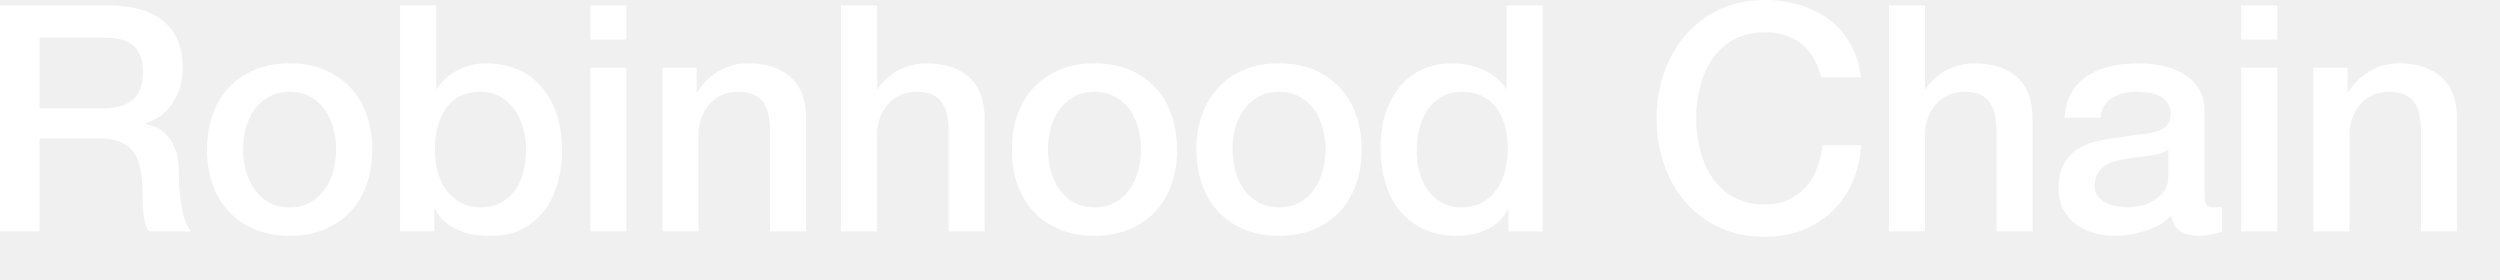
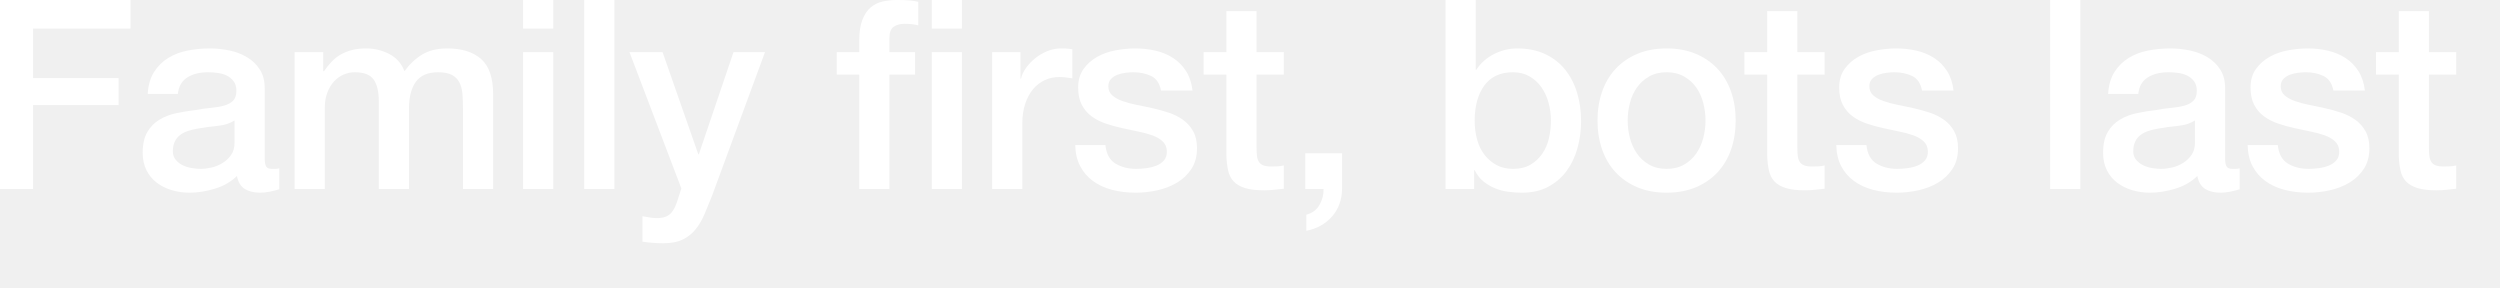
- <svg xmlns="http://www.w3.org/2000/svg" width="232.3" height="26.0" viewBox="0 0 232.3 26.0" role="img" aria-label="Robinhood Chain">
-   <g transform="translate(-2.235,21.500) scale(0.02941,-0.02941)" fill="#ffffff">
-     <path d="M76.0 714H417.0Q535.0 714 594.0 663.0Q653.0 612 653.0 521Q653.0 470 638.0 436.5Q623.0 403 603.0 382.5Q583.0 362 563.5 353.0Q544.0 344 535.0 341V339Q551.0 337 569.5 329.0Q588.0 321 604.0 303.5Q620.0 286 630.5 258.0Q641.0 230 641.0 188Q641.0 125 650.5 73.5Q660.0 22 680.0 0H546.0Q532.0 23 529.5 51.0Q527.0 79 527.0 105Q527.0 154 521.0 189.5Q515.0 225 499.0 248.5Q483.0 272 455.5 283.0Q428.0 294 385.0 294H201.0V0H76.0ZM201.0 389H406.0Q466.0 389 497.0 417.5Q528.0 446 528.0 503Q528.0 537 518.0 558.5Q508.0 580 490.5 592.0Q473.0 604 450.5 608.0Q428.0 612 404.0 612H201.0Z" />
-     <path d="M991.0 -14Q929.0 -14 880.5 6.5Q832.0 27 798.5 63.0Q765.0 99 747.5 149.0Q730.0 199 730.0 259Q730.0 318 747.5 368.0Q765.0 418 798.5 454.0Q832.0 490 880.5 510.5Q929.0 531 991.0 531Q1053.0 531 1101.5 510.5Q1150.0 490 1183.5 454.0Q1217.0 418 1234.5 368.0Q1252.0 318 1252.0 259Q1252.0 199 1234.5 149.0Q1217.0 99 1183.5 63.0Q1150.0 27 1101.5 6.5Q1053.0 -14 991.0 -14ZM991.0 76Q1029.0 76 1057.0 92.0Q1085.0 108 1103.0 134.0Q1121.0 160 1129.5 192.5Q1138.0 225 1138.0 259Q1138.0 292 1129.5 325.0Q1121.0 358 1103.0 383.5Q1085.0 409 1057.0 425.0Q1029.0 441 991.0 441Q953.0 441 925.0 425.0Q897.0 409 879.0 383.5Q861.0 358 852.5 325.0Q844.0 292 844.0 259Q844.0 225 852.5 192.5Q861.0 160 879.0 134.0Q897.0 108 925.0 92.0Q953.0 76 991.0 76Z" />
-     <path d="M1340.0 714H1454.0V450H1456.0Q1468.0 469 1485.0 484.0Q1502.0 499 1522.5 509.5Q1543.0 520 1565.5 525.5Q1588.0 531 1610.0 531Q1671.0 531 1716.5 509.5Q1762.0 488 1792.0 450.5Q1822.0 413 1837.0 363.0Q1852.0 313 1852.0 256Q1852.0 204 1838.5 155.0Q1825.0 106 1797.5 68.5Q1770.0 31 1728.0 8.5Q1686.0 -14 1629.0 -14Q1603.0 -14 1576.5 -10.5Q1550.0 -7 1526.0 3.0Q1502.0 13 1482.5 29.0Q1463.0 45 1450.0 71H1448.0V0H1340.0ZM1738.0 258Q1738.0 293 1729.0 326.0Q1720.0 359 1702.0 384.5Q1684.0 410 1657.0 425.5Q1630.0 441 1595.0 441Q1523.0 441 1486.5 391.0Q1450.0 341 1450.0 258Q1450.0 219 1459.5 185.5Q1469.0 152 1488.0 128.0Q1507.0 104 1533.5 90.0Q1560.0 76 1595.0 76Q1634.0 76 1661.0 92.0Q1688.0 108 1705.5 133.5Q1723.0 159 1730.5 191.5Q1738.0 224 1738.0 258Z" />
-     <path d="M1941.0 714H2055.0V606H1941.0ZM1941.0 517H2055.0V0H1941.0Z" />
-     <path d="M2169.0 517H2277.0V441L2279.0 439Q2305.0 482 2347.0 506.5Q2389.0 531 2440.0 531Q2525.0 531 2574.0 487.0Q2623.0 443 2623.0 355V0H2509.0V325Q2507.0 386 2483.0 413.5Q2459.0 441 2408.0 441Q2379.0 441 2356.0 430.5Q2333.0 420 2317.0 401.5Q2301.0 383 2292.0 358.0Q2283.0 333 2283.0 305V0H2169.0Z" />
-     <path d="M2733.0 714H2847.0V449H2849.0Q2870.0 484 2911.5 507.5Q2953.0 531 3004.0 531Q3089.0 531 3138.0 487.0Q3187.0 443 3187.0 355V0H3073.0V325Q3071.0 386 3047.0 413.5Q3023.0 441 2972.0 441Q2943.0 441 2920.0 430.5Q2897.0 420 2881.0 401.5Q2865.0 383 2856.0 358.0Q2847.0 333 2847.0 305V0H2733.0Z" />
-     <path d="M3534.0 -14Q3472.0 -14 3423.5 6.5Q3375.0 27 3341.5 63.0Q3308.0 99 3290.5 149.0Q3273.0 199 3273.0 259Q3273.0 318 3290.5 368.0Q3308.0 418 3341.5 454.0Q3375.0 490 3423.5 510.5Q3472.0 531 3534.0 531Q3596.0 531 3644.5 510.5Q3693.0 490 3726.5 454.0Q3760.0 418 3777.5 368.0Q3795.0 318 3795.0 259Q3795.0 199 3777.5 149.0Q3760.0 99 3726.5 63.0Q3693.0 27 3644.5 6.5Q3596.0 -14 3534.0 -14ZM3534.0 76Q3572.0 76 3600.0 92.0Q3628.0 108 3646.0 134.0Q3664.0 160 3672.5 192.5Q3681.0 225 3681.0 259Q3681.0 292 3672.5 325.0Q3664.0 358 3646.0 383.5Q3628.0 409 3600.0 425.0Q3572.0 441 3534.0 441Q3496.0 441 3468.0 425.0Q3440.0 409 3422.0 383.5Q3404.0 358 3395.5 325.0Q3387.0 292 3387.0 259Q3387.0 225 3395.5 192.5Q3404.0 160 3422.0 134.0Q3440.0 108 3468.0 92.0Q3496.0 76 3534.0 76Z" />
-     <path d="M4117.0 -14Q4055.0 -14 4006.5 6.5Q3958.0 27 3924.5 63.0Q3891.0 99 3873.5 149.0Q3856.0 199 3856.0 259Q3856.0 318 3873.5 368.0Q3891.0 418 3924.5 454.0Q3958.0 490 4006.5 510.5Q4055.0 531 4117.0 531Q4179.0 531 4227.5 510.5Q4276.0 490 4309.5 454.0Q4343.0 418 4360.5 368.0Q4378.0 318 4378.0 259Q4378.0 199 4360.5 149.0Q4343.0 99 4309.5 63.0Q4276.0 27 4227.5 6.5Q4179.0 -14 4117.0 -14ZM4117.0 76Q4155.0 76 4183.0 92.0Q4211.0 108 4229.0 134.0Q4247.0 160 4255.5 192.5Q4264.0 225 4264.0 259Q4264.0 292 4255.5 325.0Q4247.0 358 4229.0 383.5Q4211.0 409 4183.0 425.0Q4155.0 441 4117.0 441Q4079.0 441 4051.0 425.0Q4023.0 409 4005.0 383.5Q3987.0 358 3978.5 325.0Q3970.0 292 3970.0 259Q3970.0 225 3978.5 192.5Q3987.0 160 4005.0 134.0Q4023.0 108 4051.0 92.0Q4079.0 76 4117.0 76Z" />
-     <path d="M4950.0 0H4842.0V70H4840.0Q4817.0 25 4773.0 5.5Q4729.0 -14 4680.0 -14Q4619.0 -14 4573.5 7.5Q4528.0 29 4498.0 66.0Q4468.0 103 4453.0 153.5Q4438.0 204 4438.0 262Q4438.0 332 4457.0 383.0Q4476.0 434 4507.5 467.0Q4539.0 500 4579.5 515.5Q4620.0 531 4662.0 531Q4686.0 531 4711.0 526.5Q4736.0 522 4759.0 512.0Q4782.0 502 4801.5 486.5Q4821.0 471 4834.0 450H4836.0V714H4950.0ZM4552.0 253Q4552.0 220 4560.5 188.0Q4569.0 156 4586.5 131.0Q4604.0 106 4631.0 91.0Q4658.0 76 4695.0 76Q4733.0 76 4760.5 92.0Q4788.0 108 4805.5 134.0Q4823.0 160 4831.5 192.5Q4840.0 225 4840.0 259Q4840.0 345 4801.5 393.0Q4763.0 441 4697.0 441Q4657.0 441 4629.5 424.5Q4602.0 408 4584.5 381.5Q4567.0 355 4559.5 321.5Q4552.0 288 4552.0 253Z" />
-     <path d="M5830.0 487Q5822.0 518 5808.0 544.0Q5794.0 570 5772.0 589.0Q5750.0 608 5720.5 618.5Q5691.0 629 5652.0 629Q5595.0 629 5553.5 606.0Q5512.0 583 5486.0 544.5Q5460.0 506 5447.5 457.0Q5435.0 408 5435.0 357Q5435.0 306 5447.5 257.0Q5460.0 208 5486.0 169.5Q5512.0 131 5553.5 108.0Q5595.0 85 5652.0 85Q5694.0 85 5726.0 99.5Q5758.0 114 5781.0 139.5Q5804.0 165 5817.0 199.0Q5830.0 233 5834.0 272H5956.0Q5952.0 208 5928.5 155.0Q5905.0 102 5865.0 63.5Q5825.0 25 5771.0 4.0Q5717.0 -17 5652.0 -17Q5572.0 -17 5508.5 12.5Q5445.0 42 5401.0 93.0Q5357.0 144 5333.5 212.0Q5310.0 280 5310.0 357Q5310.0 433 5333.5 501.0Q5357.0 569 5401.0 620.0Q5445.0 671 5508.5 701.0Q5572.0 731 5652.0 731Q5712.0 731 5765.0 714.5Q5818.0 698 5858.5 666.5Q5899.0 635 5924.0 590.0Q5949.0 545 5955.0 487Z" />
-     <path d="M6044.0 714H6158.0V449H6160.0Q6181.0 484 6222.5 507.5Q6264.0 531 6315.0 531Q6400.0 531 6449.0 487.0Q6498.0 443 6498.0 355V0H6384.0V325Q6382.0 386 6358.0 413.5Q6334.0 441 6283.0 441Q6254.0 441 6231.0 430.5Q6208.0 420 6192.0 401.5Q6176.0 383 6167.0 358.0Q6158.0 333 6158.0 305V0H6044.0Z" />
-     <path d="M7041.0 115Q7041.0 94 7046.5 85.0Q7052.0 76 7068.0 76Q7073.0 76 7080.0 76Q7087.0 76 7096.0 78V-1Q7090.0 -3 7080.5 -5.5Q7071.0 -8 7061.0 -10.0Q7051.0 -12 7041.0 -13.0Q7031.0 -14 7024.0 -14Q6989.0 -14 6966.0 0.0Q6943.0 14 6936.0 49Q6902.0 16 6852.5 1.0Q6803.0 -14 6757.0 -14Q6722.0 -14 6690.0 -4.5Q6658.0 5 6633.5 23.5Q6609.0 42 6594.5 70.5Q6580.0 99 6580.0 137Q6580.0 185 6597.5 215.0Q6615.0 245 6643.5 262.0Q6672.0 279 6707.5 286.5Q6743.0 294 6779.0 298Q6810.0 304 6838.0 306.5Q6866.0 309 6887.5 315.0Q6909.0 321 6921.5 333.5Q6934.0 346 6934.0 371Q6934.0 393 6923.5 407.0Q6913.0 421 6897.5 428.5Q6882.0 436 6863.0 438.5Q6844.0 441 6827.0 441Q6779.0 441 6748.0 421.0Q6717.0 401 6713.0 359H6599.0Q6602.0 409 6623.0 442.0Q6644.0 475 6676.5 495.0Q6709.0 515 6750.0 523.0Q6791.0 531 6834.0 531Q6872.0 531 6909.0 523.0Q6946.0 515 6975.5 497.0Q7005.0 479 7023.0 450.5Q7041.0 422 7041.0 381ZM6927.0 259Q6901.0 242 6863.0 238.5Q6825.0 235 6787.0 228Q6769.0 225 6752.0 219.5Q6735.0 214 6722.0 204.5Q6709.0 195 6701.5 179.5Q6694.0 164 6694.0 142Q6694.0 123 6705.0 110.0Q6716.0 97 6731.5 89.5Q6747.0 82 6765.5 79.0Q6784.0 76 6799.0 76Q6818.0 76 6840.0 81.0Q6862.0 86 6881.5 98.0Q6901.0 110 6914.0 128.5Q6927.0 147 6927.0 174Z" />
-     <path d="M7157.0 714H7271.0V606H7157.0ZM7157.0 517H7271.0V0H7157.0Z" />
-     <path d="M7385.0 517H7493.0V441L7495.0 439Q7521.0 482 7563.0 506.5Q7605.0 531 7656.0 531Q7741.0 531 7790.0 487.0Q7839.0 443 7839.0 355V0H7725.0V325Q7723.0 386 7699.0 413.5Q7675.0 441 7624.0 441Q7595.0 441 7572.0 430.5Q7549.0 420 7533.0 401.5Q7517.0 383 7508.0 358.0Q7499.0 333 7499.0 305V0H7385.0Z" />
+ <svg xmlns="http://www.w3.org/2000/svg" width="226.1" height="26.0" viewBox="0 0 226.1 26.0" role="img" aria-label="Family first, bots last">
+   <g transform="translate(-1.819,17.092) scale(0.02394,-0.02394)" fill="#ffffff">
+     <path d="M76.0 714H569.0V606H201.0V419H524.0V317H201.0V0H76.0Z" />
+     <path d="M1076.0 115Q1076.0 94 1081.5 85.0Q1087.0 76 1103.0 76Q1108.0 76 1115.0 76Q1122.0 76 1131.0 78V-1Q1125.0 -3 1115.5 -5.5Q1106.0 -8 1096.0 -10.0Q1086.0 -12 1076.0 -13.0Q1066.0 -14 1059.0 -14Q1024.0 -14 1001.0 0.0Q978.0 14 971.0 49Q937.0 16 887.5 1.0Q838.0 -14 792.0 -14Q757.0 -14 725.0 -4.5Q693.0 5 668.5 23.5Q644.0 42 629.5 70.5Q615.0 99 615.0 137Q615.0 185 632.5 215.0Q650.0 245 678.5 262.0Q707.0 279 742.5 286.5Q778.0 294 814.0 298Q845.0 304 873.0 306.5Q901.0 309 922.5 315.0Q944.0 321 956.5 333.5Q969.0 346 969.0 371Q969.0 393 958.5 407.0Q948.0 421 932.5 428.5Q917.0 436 898.0 438.5Q879.0 441 862.0 441Q814.0 441 783.0 421.0Q752.0 401 748.0 359H634.0Q637.0 409 658.0 442.0Q679.0 475 711.5 495.0Q744.0 515 785.0 523.0Q826.0 531 869.0 531Q907.0 531 944.0 523.0Q981.0 515 1010.5 497.0Q1040.0 479 1058.0 450.5Q1076.0 422 1076.0 381ZM962.0 259Q936.0 242 898.0 238.5Q860.0 235 822.0 228Q804.0 225 787.0 219.5Q770.0 214 757.0 204.5Q744.0 195 736.5 179.5Q729.0 164 729.0 142Q729.0 123 740.0 110.0Q751.0 97 766.5 89.5Q782.0 82 800.5 79.0Q819.0 76 834.0 76Q853.0 76 875.0 81.0Q897.0 86 916.5 98.0Q936.0 110 949.0 128.5Q962.0 147 962.0 174Z" />
+     <path d="M1189.0 517H1297.0V445H1300.0Q1313.0 464 1328.0 480.0Q1343.0 496 1361.5 507.0Q1380.0 518 1404.0 524.5Q1428.0 531 1459.0 531Q1506.0 531 1546.5 510.0Q1587.0 489 1604.0 445Q1633.0 485 1671.0 508.0Q1709.0 531 1766.0 531Q1848.0 531 1893.5 491.0Q1939.0 451 1939.0 357V0H1825.0V302Q1825.0 333 1823.0 358.5Q1821.0 384 1811.5 402.5Q1802.0 421 1783.0 431.0Q1764.0 441 1731.0 441Q1673.0 441 1647.0 405.0Q1621.0 369 1621.0 303V0H1507.0V332Q1507.0 386 1487.5 413.5Q1468.0 441 1416.0 441Q1394.0 441 1373.5 432.0Q1353.0 423 1337.5 406.0Q1322.0 389 1312.5 364.0Q1303.0 339 1303.0 307V0H1189.0Z" />
+     <path d="M2052.0 714H2166.0V606H2052.0ZM2052.0 517H2166.0V0H2052.0Z" />
+     <path d="M2283.0 714H2397.0V0H2283.0Z" />
+     <path d="M2454.0 517H2579.0L2714.0 131H2716.0L2847.0 517H2966.0L2765.0 -28Q2751.0 -63 2737.5 -95.0Q2724.0 -127 2704.5 -151.5Q2685.0 -176 2656.0 -190.5Q2627.0 -205 2582.0 -205Q2542.0 -205 2503.0 -199V-103Q2517.0 -105 2530.0 -107.5Q2543.0 -110 2557.0 -110Q2577.0 -110 2590.0 -105.0Q2603.0 -100 2611.5 -90.5Q2620.0 -81 2626.0 -68.0Q2632.0 -55 2637.0 -38L2650.0 2Z" />
+     <path d="M3237.0 517H3322.0V560Q3322.0 609 3334.0 639.5Q3346.0 670 3366.0 686.5Q3386.0 703 3411.5 708.5Q3437.0 714 3465.0 714Q3520.0 714 3545.0 707V618Q3534.0 621 3521.5 622.5Q3509.0 624 3492.0 624Q3469.0 624 3452.5 613.0Q3436.0 602 3436.0 570V517H3533.0V432H3436.0V0H3322.0V432H3237.0Z" />
+     <path d="M3596.0 714H3710.0V606H3596.0ZM3596.0 517H3710.0V0H3596.0Z" />
+     <path d="M3824.0 517H3931.0V417H3933.0Q3938.0 438 3952.5 458.0Q3967.0 478 3987.5 494.5Q4008.0 511 4033.0 521.0Q4058.0 531 4084.0 531Q4104.0 531 4111.5 530.0Q4119.0 529 4127.0 528V418Q4115.0 420 4102.5 421.5Q4090.0 423 4078.0 423Q4049.0 423 4023.5 411.5Q3998.0 400 3979.0 377.5Q3960.0 355 3949.0 322.0Q3938.0 289 3938.0 246V0H3824.0Z" />
+     <path d="M4252.0 166Q4257.0 116 4290.0 96.0Q4323.0 76 4369.0 76Q4385.0 76 4405.5 78.5Q4426.0 81 4444.0 88.0Q4462.0 95 4473.5 108.5Q4485.0 122 4484.0 144.0Q4483.0 166 4468.0 180.0Q4453.0 194 4429.5 202.5Q4406.0 211 4376.0 217.0Q4346.0 223 4315.0 230Q4283.0 237 4253.5 247.0Q4224.0 257 4200.5 274.0Q4177.0 291 4163.0 317.5Q4149.0 344 4149.0 383Q4149.0 425 4169.5 453.5Q4190.0 482 4221.5 499.5Q4253.0 517 4291.5 524.0Q4330.0 531 4365.0 531Q4405.0 531 4441.5 522.5Q4478.0 514 4507.5 495.0Q4537.0 476 4556.5 445.5Q4576.0 415 4581.0 372H4462.0Q4454.0 413 4424.5 427.0Q4395.0 441 4357.0 441Q4345.0 441 4328.5 439.0Q4312.0 437 4297.5 431.5Q4283.0 426 4273.0 415.5Q4263.0 405 4263.0 388Q4263.0 367 4277.5 354.0Q4292.0 341 4315.5 332.5Q4339.0 324 4369.0 318.0Q4399.0 312 4431.0 305Q4462.0 298 4492.0 288.0Q4522.0 278 4545.5 261.0Q4569.0 244 4583.5 218.0Q4598.0 192 4598.0 154Q4598.0 108 4577.0 76.0Q4556.0 44 4522.5 24.0Q4489.0 4 4448.0 -5.0Q4407.0 -14 4367.0 -14Q4318.0 -14 4276.5 -3.0Q4235.0 8 4204.5 30.5Q4174.0 53 4156.5 86.5Q4139.0 120 4138.0 166Z" />
+     <path d="M4623.0 517H4709.0V672H4823.0V517H4926.0V432H4823.0V156Q4823.0 138 4824.5 125.0Q4826.0 112 4831.5 103.0Q4837.0 94 4848.0 89.5Q4859.0 85 4878.0 85Q4890.0 85 4902.0 85.5Q4914.0 86 4926.0 89V1Q4907.0 -1 4889.0 -3.0Q4871.0 -5 4852.0 -5Q4807.0 -5 4779.5 3.5Q4752.0 12 4736.5 28.5Q4721.0 45 4715.5 70.0Q4710.0 95 4709.0 127V432H4623.0Z" />
+     <path d="M5007.0 135H5146.0V0Q5145.0 -62 5108.0 -104.0Q5071.0 -146 5011.0 -158V-97Q5044.0 -89 5060.5 -60.5Q5077.0 -32 5076.0 0H5007.0Z" />
+     <path d="M5537.0 714H5651.0V450H5653.0Q5665.0 469 5682.0 484.0Q5699.0 499 5719.5 509.5Q5740.0 520 5762.5 525.5Q5785.0 531 5807.0 531Q5868.0 531 5913.5 509.5Q5959.0 488 5989.0 450.5Q6019.0 413 6034.0 363.0Q6049.0 313 6049.0 256Q6049.0 204 6035.5 155.0Q6022.0 106 5994.5 68.5Q5967.0 31 5925.0 8.5Q5883.0 -14 5826.0 -14Q5800.0 -14 5773.5 -10.5Q5747.0 -7 5723.0 3.0Q5699.0 13 5679.5 29.0Q5660.0 45 5647.0 71H5645.0V0H5537.0ZM5935.0 258Q5935.0 293 5926.0 326.0Q5917.0 359 5899.0 384.5Q5881.0 410 5854.0 425.5Q5827.0 441 5792.0 441Q5720.0 441 5683.5 391.0Q5647.0 341 5647.0 258Q5647.0 219 5656.5 185.5Q5666.0 152 5685.0 128.0Q5704.0 104 5730.5 90.0Q5757.0 76 5792.0 76Q5831.0 76 5858.0 92.0Q5885.0 108 5902.5 133.5Q5920.0 159 5927.5 191.5Q5935.0 224 5935.0 258Z" />
+     <path d="M6372.0 -14Q6310.0 -14 6261.5 6.5Q6213.0 27 6179.5 63.0Q6146.0 99 6128.5 149.0Q6111.0 199 6111.0 259Q6111.0 318 6128.5 368.0Q6146.0 418 6179.5 454.0Q6213.0 490 6261.5 510.5Q6310.0 531 6372.0 531Q6434.0 531 6482.5 510.5Q6531.0 490 6564.5 454.0Q6598.0 418 6615.5 368.0Q6633.0 318 6633.0 259Q6633.0 199 6615.5 149.0Q6598.0 99 6564.5 63.0Q6531.0 27 6482.5 6.5Q6434.0 -14 6372.0 -14ZM6372.0 76Q6410.0 76 6438.0 92.0Q6466.0 108 6484.0 134.0Q6502.0 160 6510.5 192.5Q6519.0 225 6519.0 259Q6519.0 292 6510.5 325.0Q6502.0 358 6484.0 383.5Q6466.0 409 6438.0 425.0Q6410.0 441 6372.0 441Q6334.0 441 6306.0 425.0Q6278.0 409 6260.0 383.5Q6242.0 358 6233.5 325.0Q6225.0 292 6225.0 259Q6225.0 225 6233.5 192.5Q6242.0 160 6260.0 134.0Q6278.0 108 6306.0 92.0Q6334.0 76 6372.0 76Z" />
+     <path d="M6666.0 517H6752.0V672H6866.0V517H6969.0V432H6866.0V156Q6866.0 138 6867.5 125.0Q6869.0 112 6874.5 103.0Q6880.0 94 6891.0 89.5Q6902.0 85 6921.0 85Q6933.0 85 6945.0 85.5Q6957.0 86 6969.0 89V1Q6950.0 -1 6932.0 -3.0Q6914.0 -5 6895.0 -5Q6850.0 -5 6822.5 3.5Q6795.0 12 6779.5 28.5Q6764.0 45 6758.5 70.0Q6753.0 95 6752.0 127V432H6666.0Z" />
+     <path d="M7127.0 166Q7132.0 116 7165.0 96.0Q7198.0 76 7244.0 76Q7260.0 76 7280.5 78.5Q7301.0 81 7319.0 88.0Q7337.0 95 7348.5 108.5Q7360.0 122 7359.0 144.0Q7358.0 166 7343.0 180.0Q7328.0 194 7304.5 202.5Q7281.0 211 7251.0 217.0Q7221.0 223 7190.0 230Q7158.0 237 7128.5 247.0Q7099.0 257 7075.5 274.0Q7052.0 291 7038.0 317.5Q7024.0 344 7024.0 383Q7024.0 425 7044.5 453.5Q7065.0 482 7096.5 499.5Q7128.0 517 7166.5 524.0Q7205.0 531 7240.0 531Q7280.0 531 7316.5 522.5Q7353.0 514 7382.5 495.0Q7412.0 476 7431.5 445.5Q7451.0 415 7456.0 372H7337.0Q7329.0 413 7299.5 427.0Q7270.0 441 7232.0 441Q7220.0 441 7203.5 439.0Q7187.0 437 7172.5 431.5Q7158.0 426 7148.0 415.5Q7138.0 405 7138.0 388Q7138.0 367 7152.5 354.0Q7167.0 341 7190.5 332.5Q7214.0 324 7244.0 318.0Q7274.0 312 7306.0 305Q7337.0 298 7367.0 288.0Q7397.0 278 7420.5 261.0Q7444.0 244 7458.5 218.0Q7473.0 192 7473.0 154Q7473.0 108 7452.0 76.0Q7431.0 44 7397.5 24.0Q7364.0 4 7323.0 -5.0Q7282.0 -14 7242.0 -14Q7193.0 -14 7151.5 -3.0Q7110.0 8 7079.5 30.5Q7049.0 53 7031.5 86.5Q7014.0 120 7013.0 166Z" />
+     <path d="M7821.0 714H7935.0V0H7821.0Z" />
+     <path d="M8482.0 115Q8482.0 94 8487.5 85.0Q8493.0 76 8509.0 76Q8514.0 76 8521.0 76Q8528.0 76 8537.0 78V-1Q8531.0 -3 8521.5 -5.5Q8512.0 -8 8502.0 -10.0Q8492.0 -12 8482.0 -13.0Q8472.0 -14 8465.0 -14Q8430.0 -14 8407.0 0.0Q8384.0 14 8377.0 49Q8343.0 16 8293.5 1.0Q8244.0 -14 8198.0 -14Q8163.0 -14 8131.0 -4.5Q8099.0 5 8074.5 23.5Q8050.0 42 8035.5 70.5Q8021.0 99 8021.0 137Q8021.0 185 8038.5 215.0Q8056.0 245 8084.5 262.0Q8113.0 279 8148.5 286.5Q8184.0 294 8220.0 298Q8251.0 304 8279.0 306.5Q8307.0 309 8328.5 315.0Q8350.0 321 8362.5 333.5Q8375.0 346 8375.0 371Q8375.0 393 8364.5 407.0Q8354.0 421 8338.5 428.5Q8323.0 436 8304.0 438.5Q8285.0 441 8268.0 441Q8220.0 441 8189.0 421.0Q8158.0 401 8154.0 359H8040.0Q8043.0 409 8064.0 442.0Q8085.0 475 8117.5 495.0Q8150.0 515 8191.0 523.0Q8232.0 531 8275.0 531Q8313.0 531 8350.0 523.0Q8387.0 515 8416.5 497.0Q8446.0 479 8464.0 450.5Q8482.0 422 8482.0 381ZM8368.0 259Q8342.0 242 8304.0 238.5Q8266.0 235 8228.0 228Q8210.0 225 8193.0 219.5Q8176.0 214 8163.0 204.5Q8150.0 195 8142.5 179.5Q8135.0 164 8135.0 142Q8135.0 123 8146.0 110.0Q8157.0 97 8172.5 89.5Q8188.0 82 8206.5 79.0Q8225.0 76 8240.0 76Q8259.0 76 8281.0 81.0Q8303.0 86 8322.5 98.0Q8342.0 110 8355.0 128.5Q8368.0 147 8368.0 174Z" />
+     <path d="M8681.0 166Q8686.0 116 8719.0 96.0Q8752.0 76 8798.0 76Q8814.0 76 8834.5 78.5Q8855.0 81 8873.0 88.0Q8891.0 95 8902.5 108.5Q8914.0 122 8913.0 144.0Q8912.0 166 8897.0 180.0Q8882.0 194 8858.5 202.5Q8835.0 211 8805.0 217.0Q8775.0 223 8744.0 230Q8712.0 237 8682.5 247.0Q8653.0 257 8629.5 274.0Q8606.0 291 8592.0 317.5Q8578.0 344 8578.0 383Q8578.0 425 8598.5 453.5Q8619.0 482 8650.5 499.5Q8682.0 517 8720.5 524.0Q8759.0 531 8794.0 531Q8834.0 531 8870.5 522.5Q8907.0 514 8936.5 495.0Q8966.0 476 8985.5 445.5Q9005.0 415 9010.0 372H8891.0Q8883.0 413 8853.5 427.0Q8824.0 441 8786.0 441Q8774.0 441 8757.5 439.0Q8741.0 437 8726.5 431.5Q8712.0 426 8702.0 415.5Q8692.0 405 8692.0 388Q8692.0 367 8706.5 354.0Q8721.0 341 8744.5 332.5Q8768.0 324 8798.0 318.0Q8828.0 312 8860.0 305Q8891.0 298 8921.0 288.0Q8951.0 278 8974.5 261.0Q8998.0 244 9012.5 218.0Q9027.0 192 9027.0 154Q9027.0 108 9006.0 76.0Q8985.0 44 8951.5 24.0Q8918.0 4 8877.0 -5.0Q8836.0 -14 8796.0 -14Q8747.0 -14 8705.5 -3.0Q8664.0 8 8633.5 30.5Q8603.0 53 8585.5 86.5Q8568.0 120 8567.0 166Z" />
+     <path d="M9052.0 517H9138.0V672H9252.0V517H9355.0V432H9252.0V156Q9252.0 138 9253.5 125.0Q9255.0 112 9260.5 103.0Q9266.0 94 9277.0 89.5Q9288.0 85 9307.0 85Q9319.0 85 9331.0 85.5Q9343.0 86 9355.0 89V1Q9336.0 -1 9318.0 -3.0Q9300.0 -5 9281.0 -5Q9236.0 -5 9208.5 3.5Q9181.0 12 9165.5 28.5Q9150.0 45 9144.5 70.0Q9139.0 95 9138.0 127V432H9052.0Z" />
  </g>
</svg>
